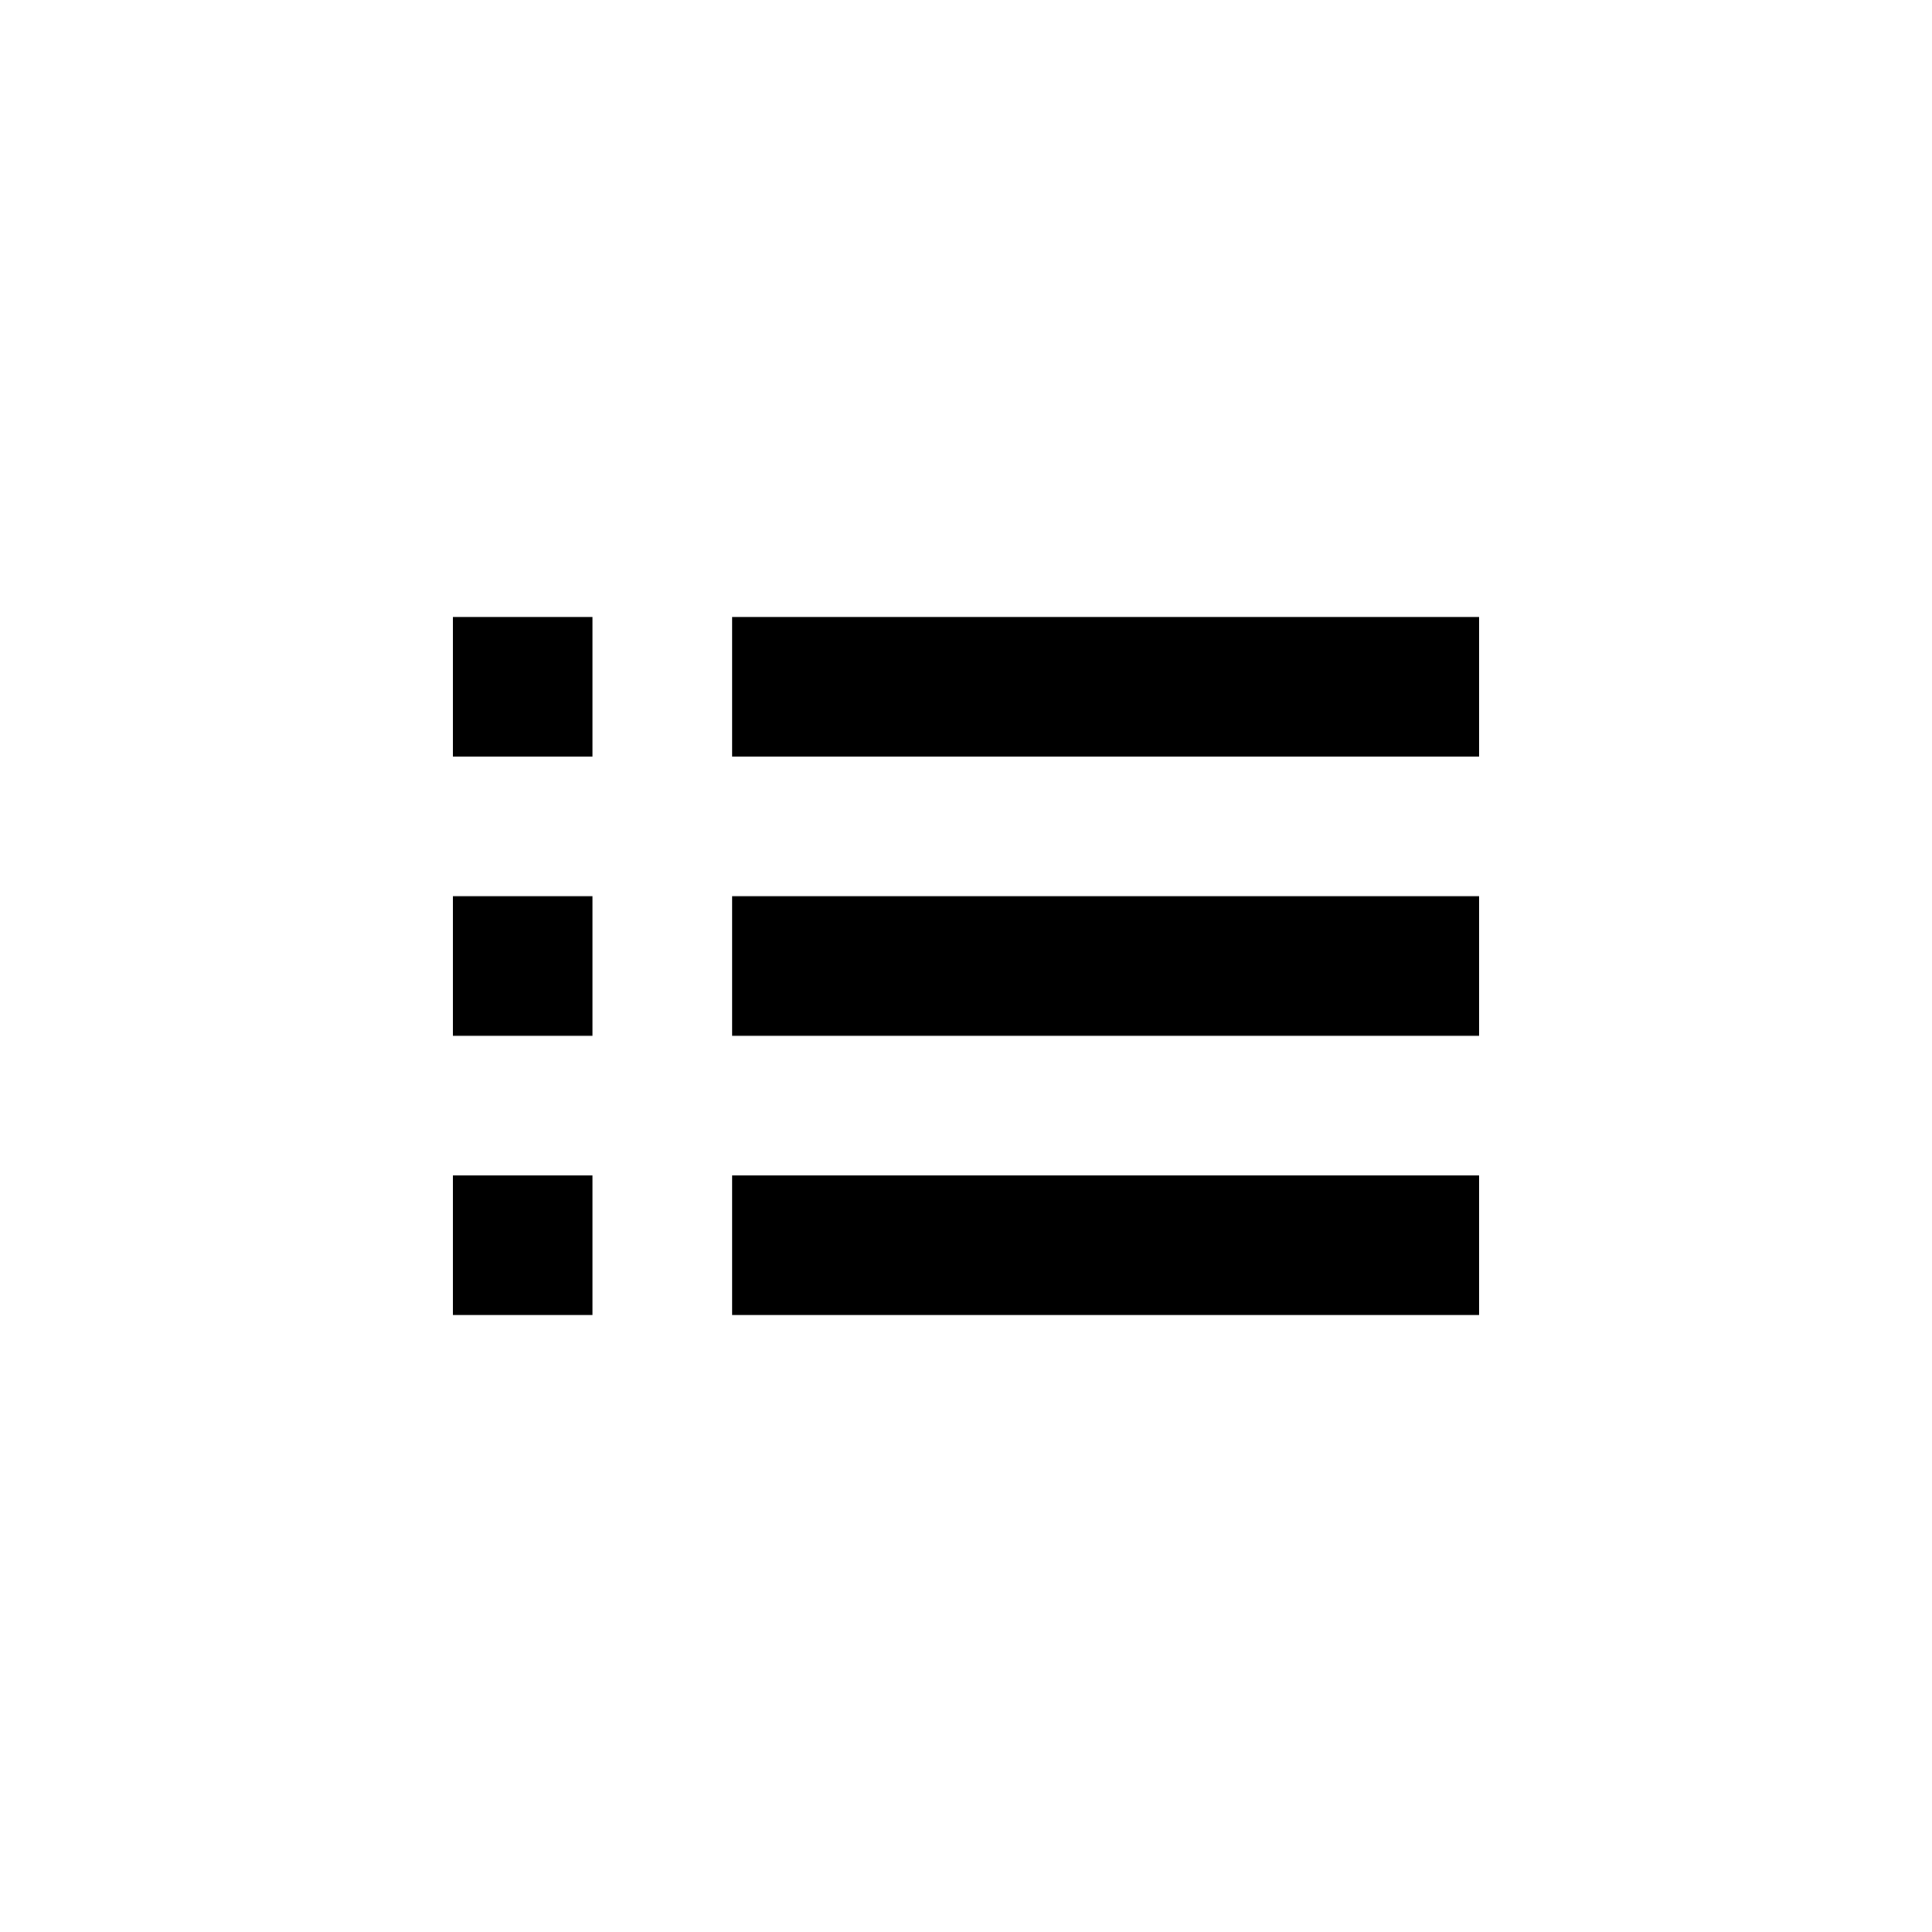
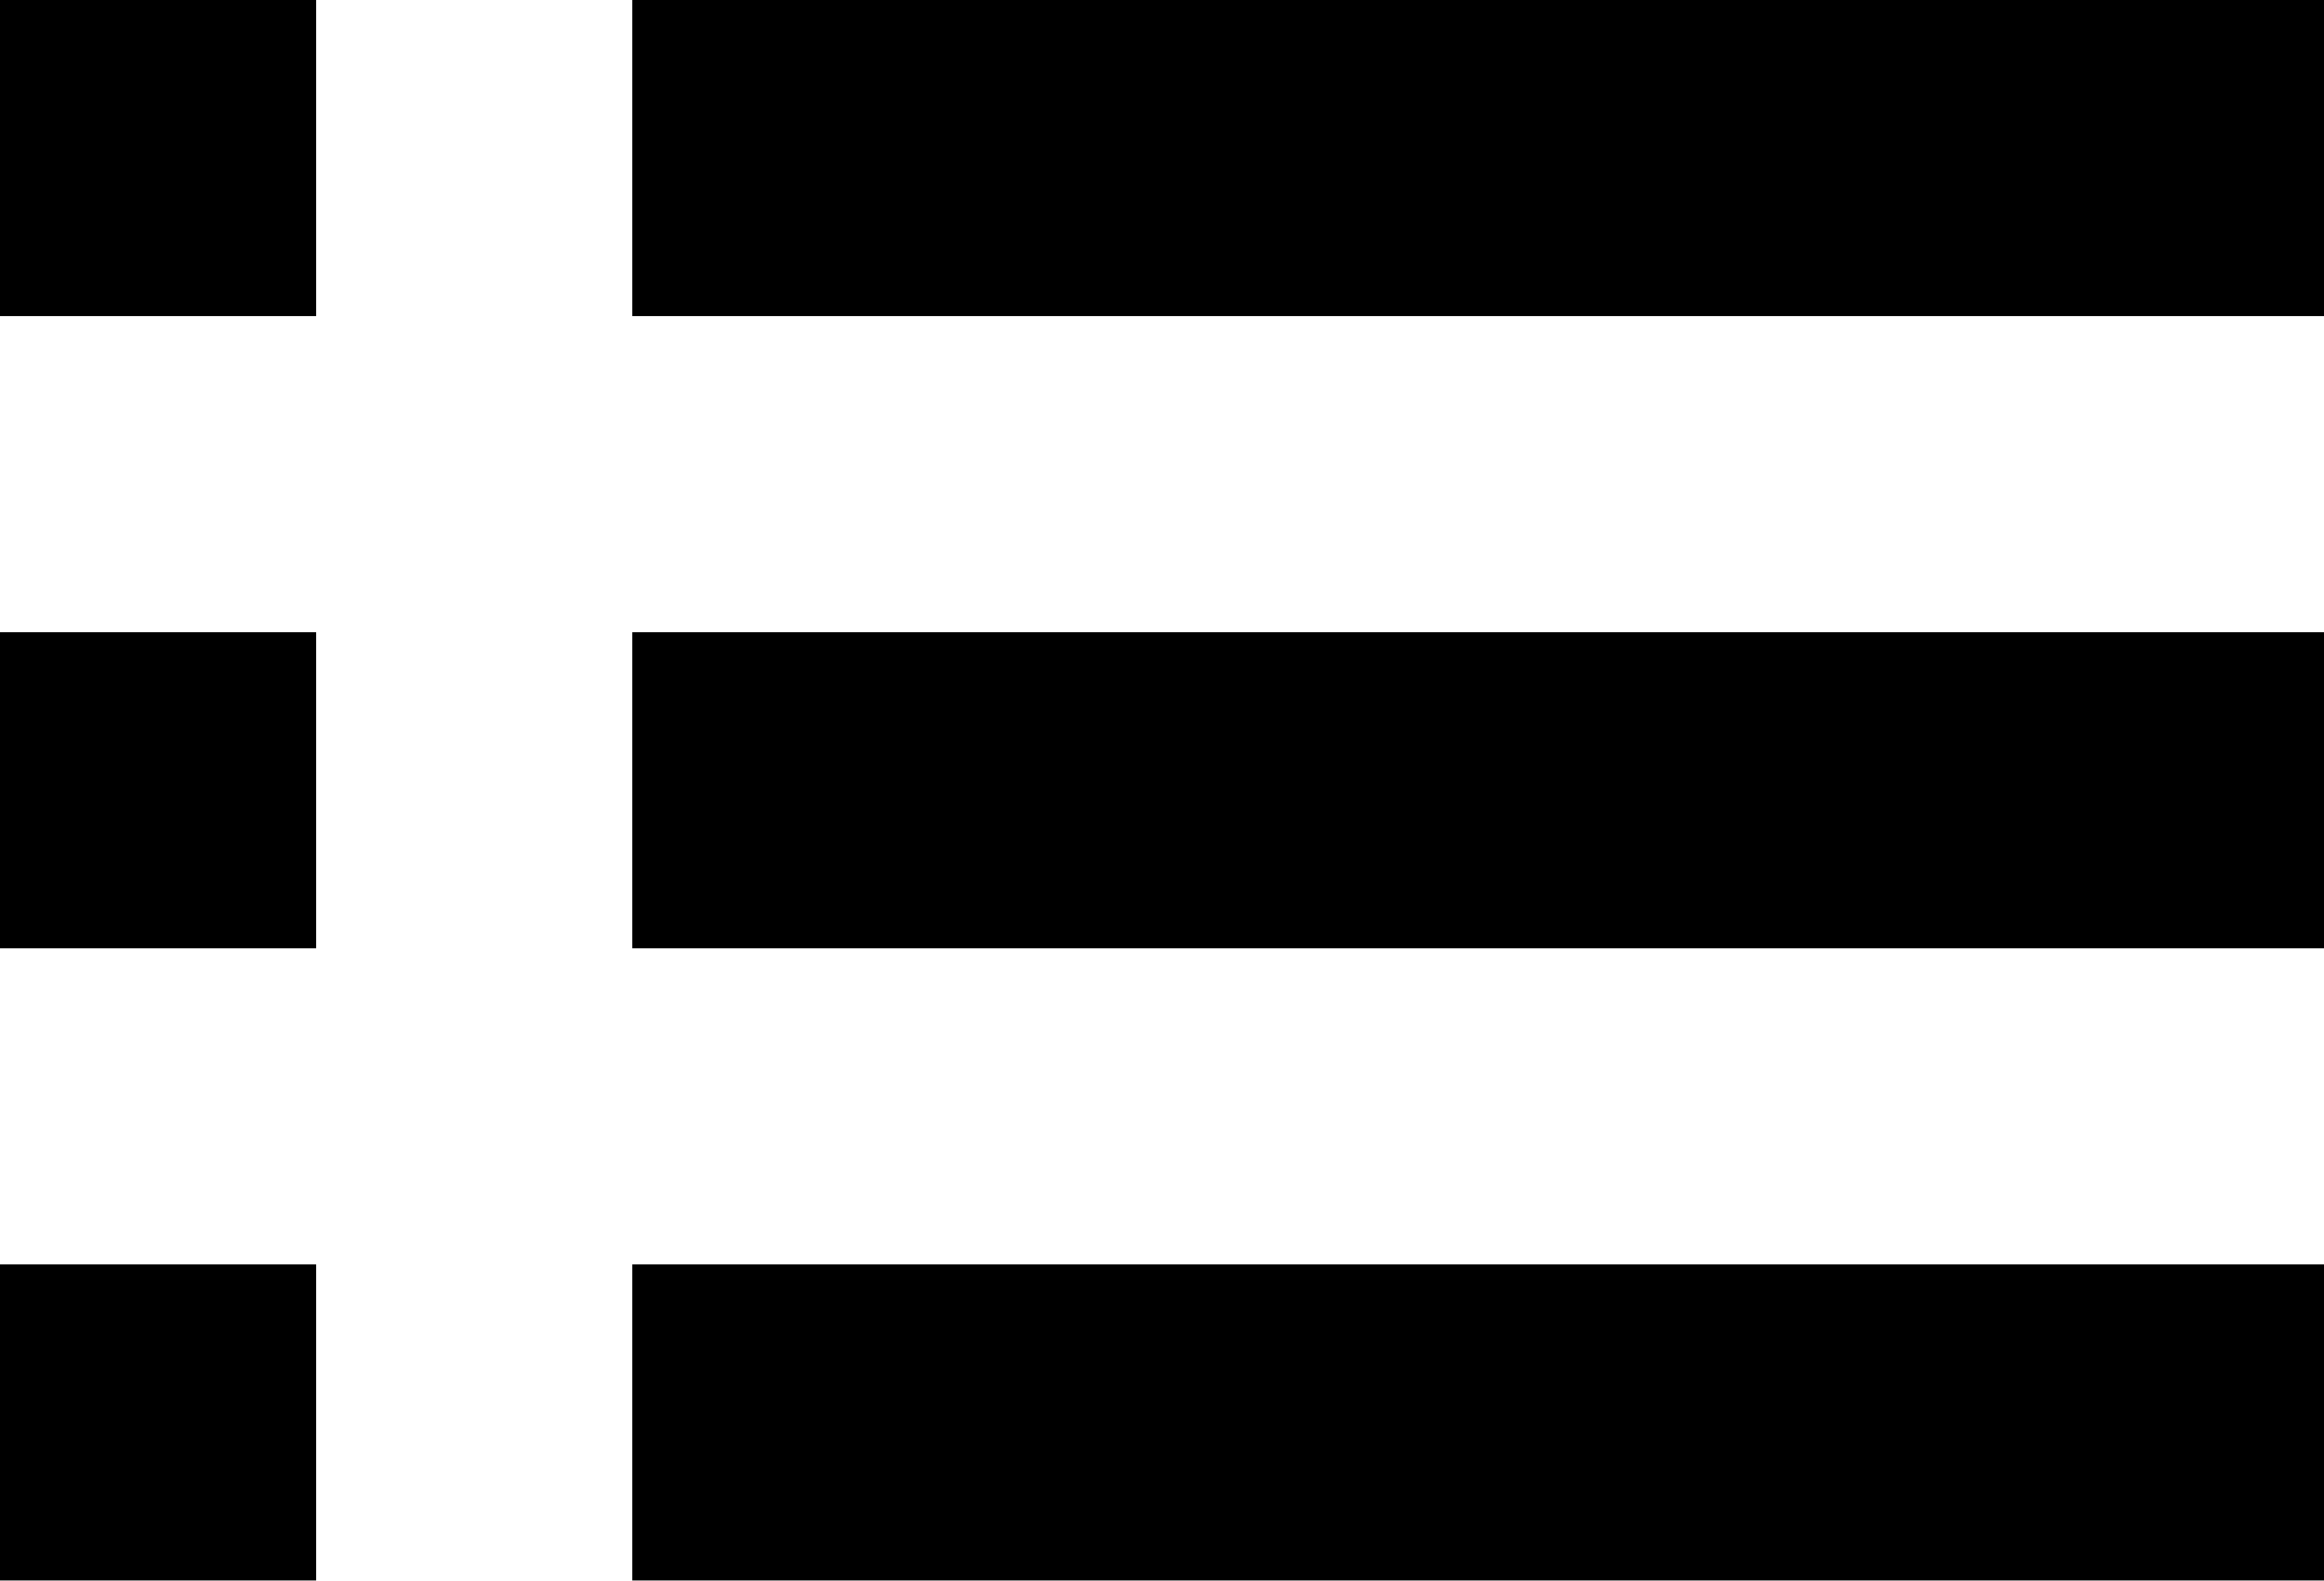
- <svg xmlns="http://www.w3.org/2000/svg" viewBox="0 0 1024 1024" version="1.1">
-   <path d="M314,327 L314,401 L240,401 L240,327 L314,327 Z M784,327 L784,401 L388,401 L388,327 L784,327 Z M314,475 L314,549 L240,549 L240,475 L314,475 Z M784,475 L784,549 L388,549 L388,475 L784,475 Z M314,623 L314,697 L240,697 L240,623 L314,623 Z M784,623 L784,697 L388,697 L388,623 L784,623 Z" id="path-1" />
+ <svg xmlns="http://www.w3.org/2000/svg" version="1.1" id="Layer_1" x="0px" y="0px" viewBox="0 0 1024 696.5" style="enable-background:new 0 0 1024 696.5;" xml:space="preserve">
+   <path id="path-1" d="M139.3,0v139.3H0V0H139.3z M1024,0v139.3H278.6V0H1024z M139.3,278.6v139.3H0V278.6H139.3z M1024,278.6v139.3  H278.6V278.6H1024z M139.3,557.2v139.3H0V557.2H139.3z M1024,557.2v139.3H278.6V557.2H1024z" />
</svg>
